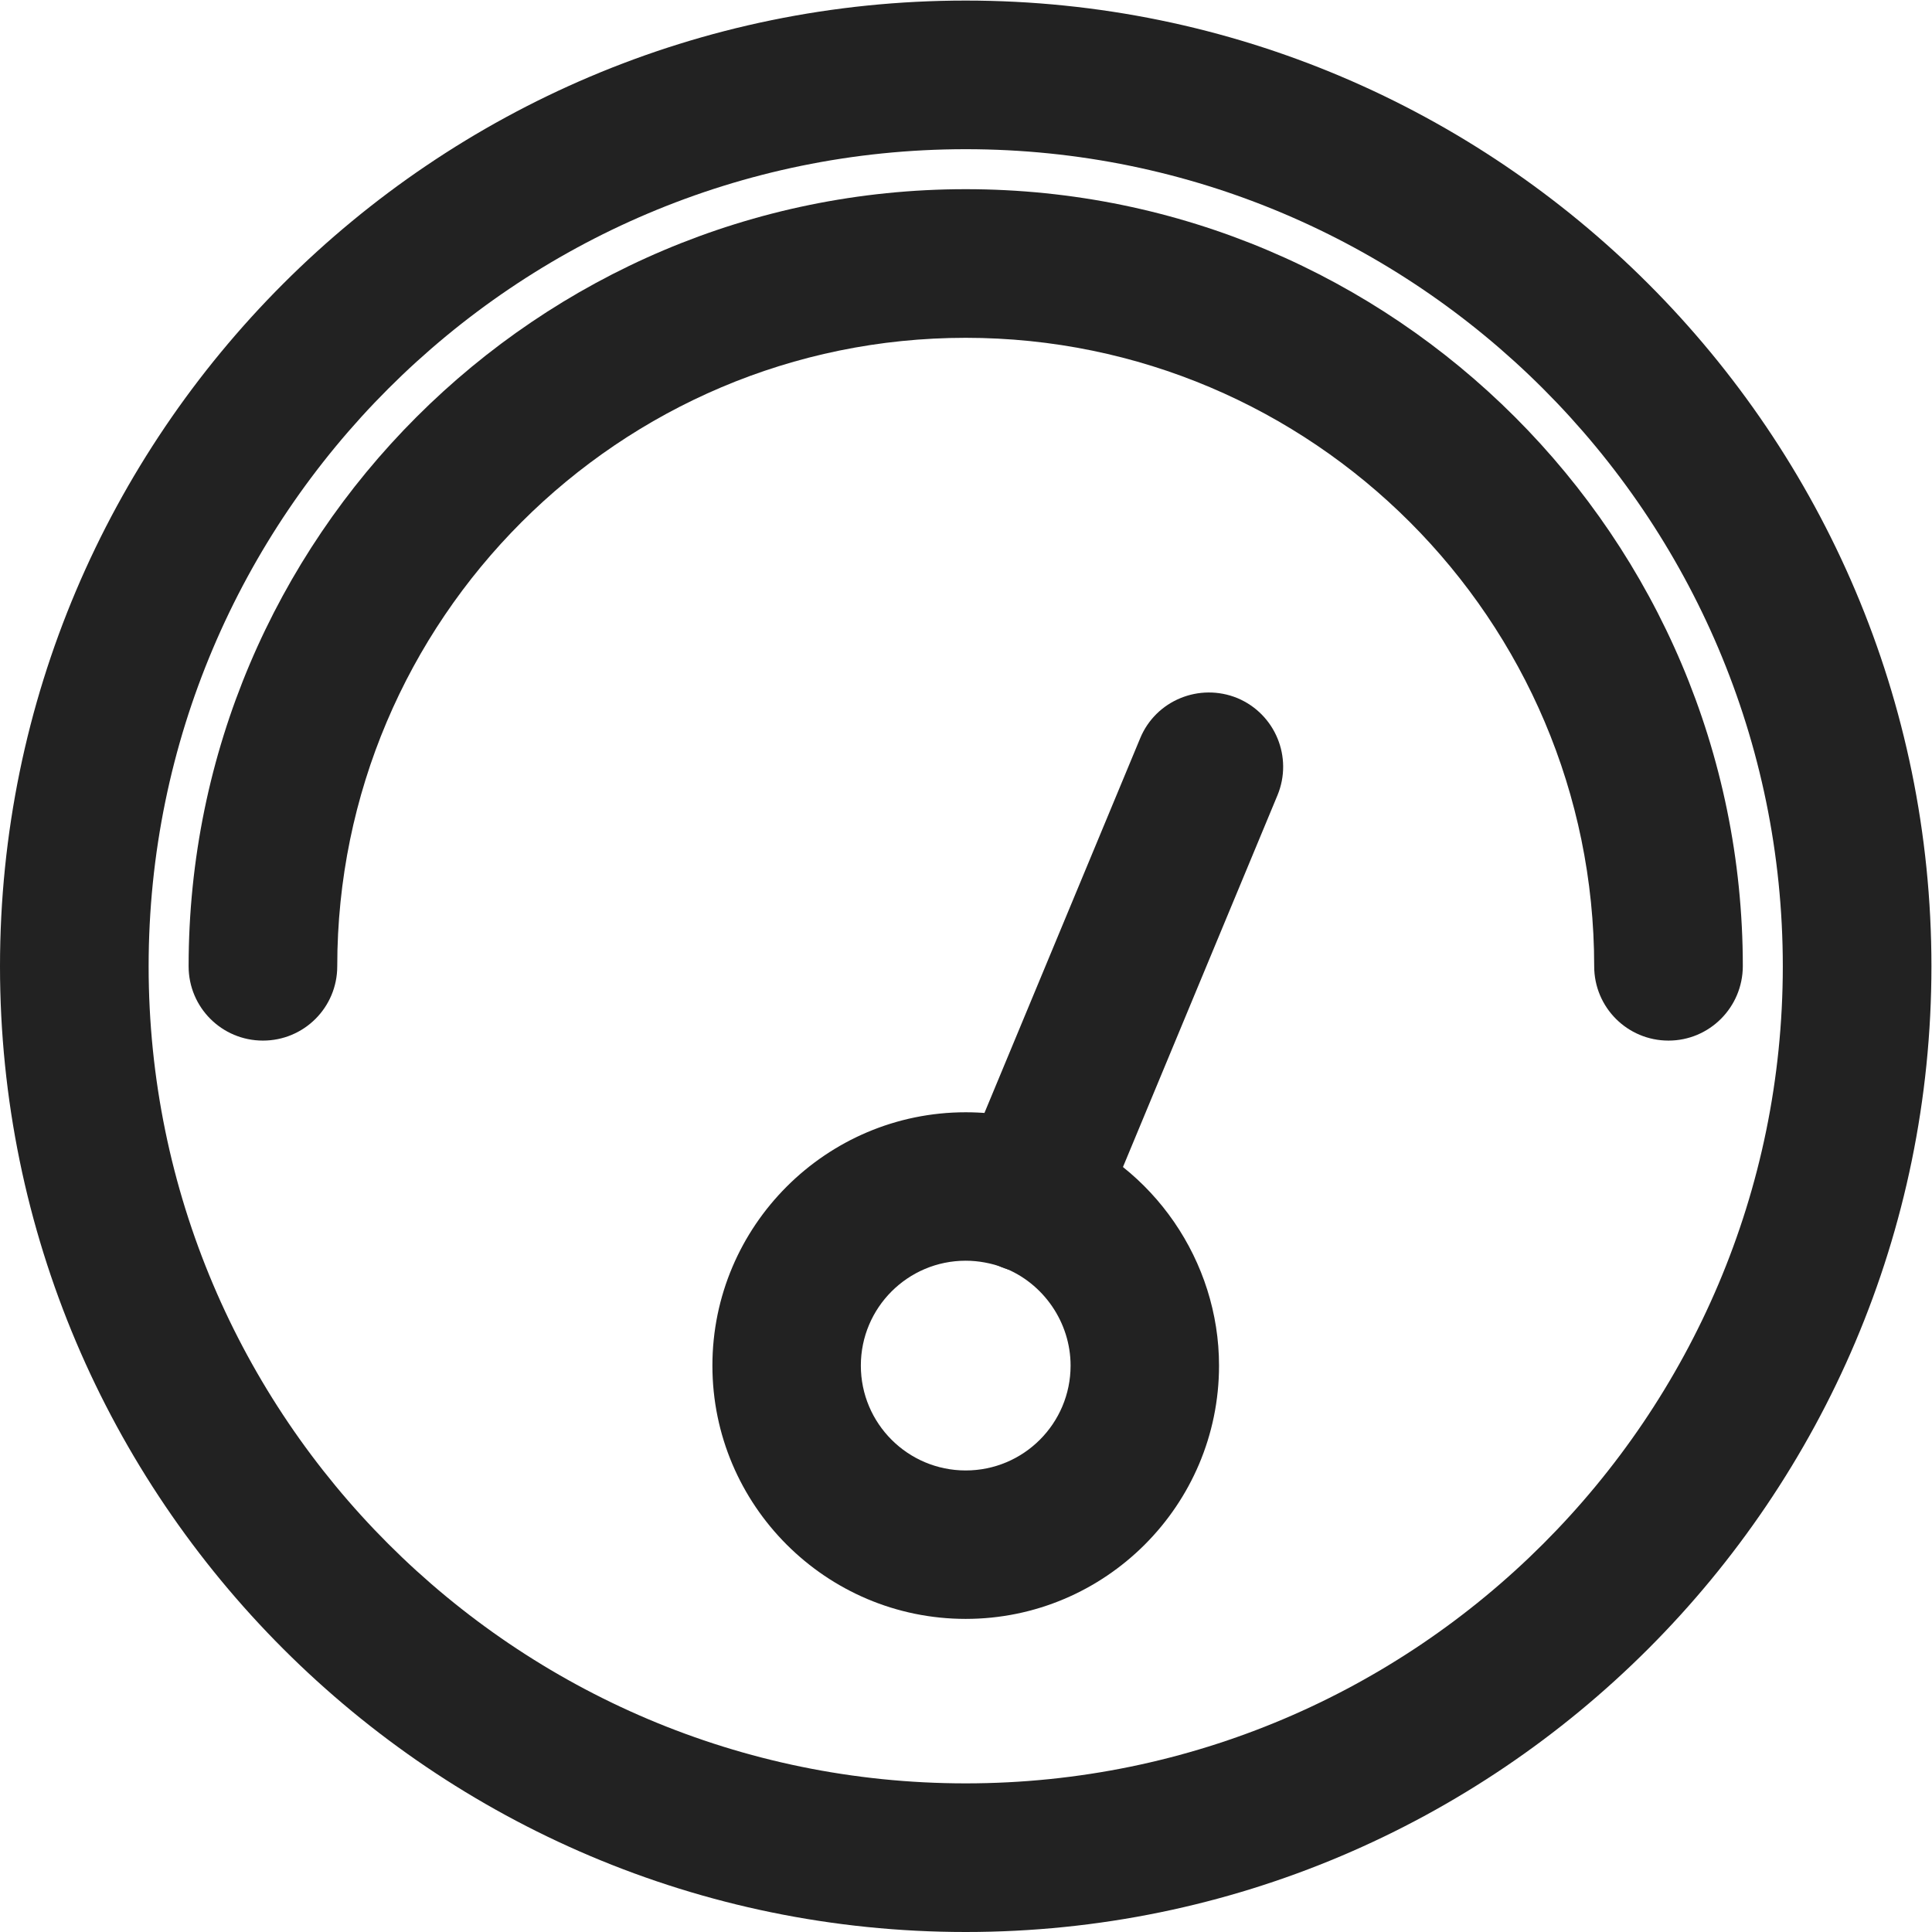
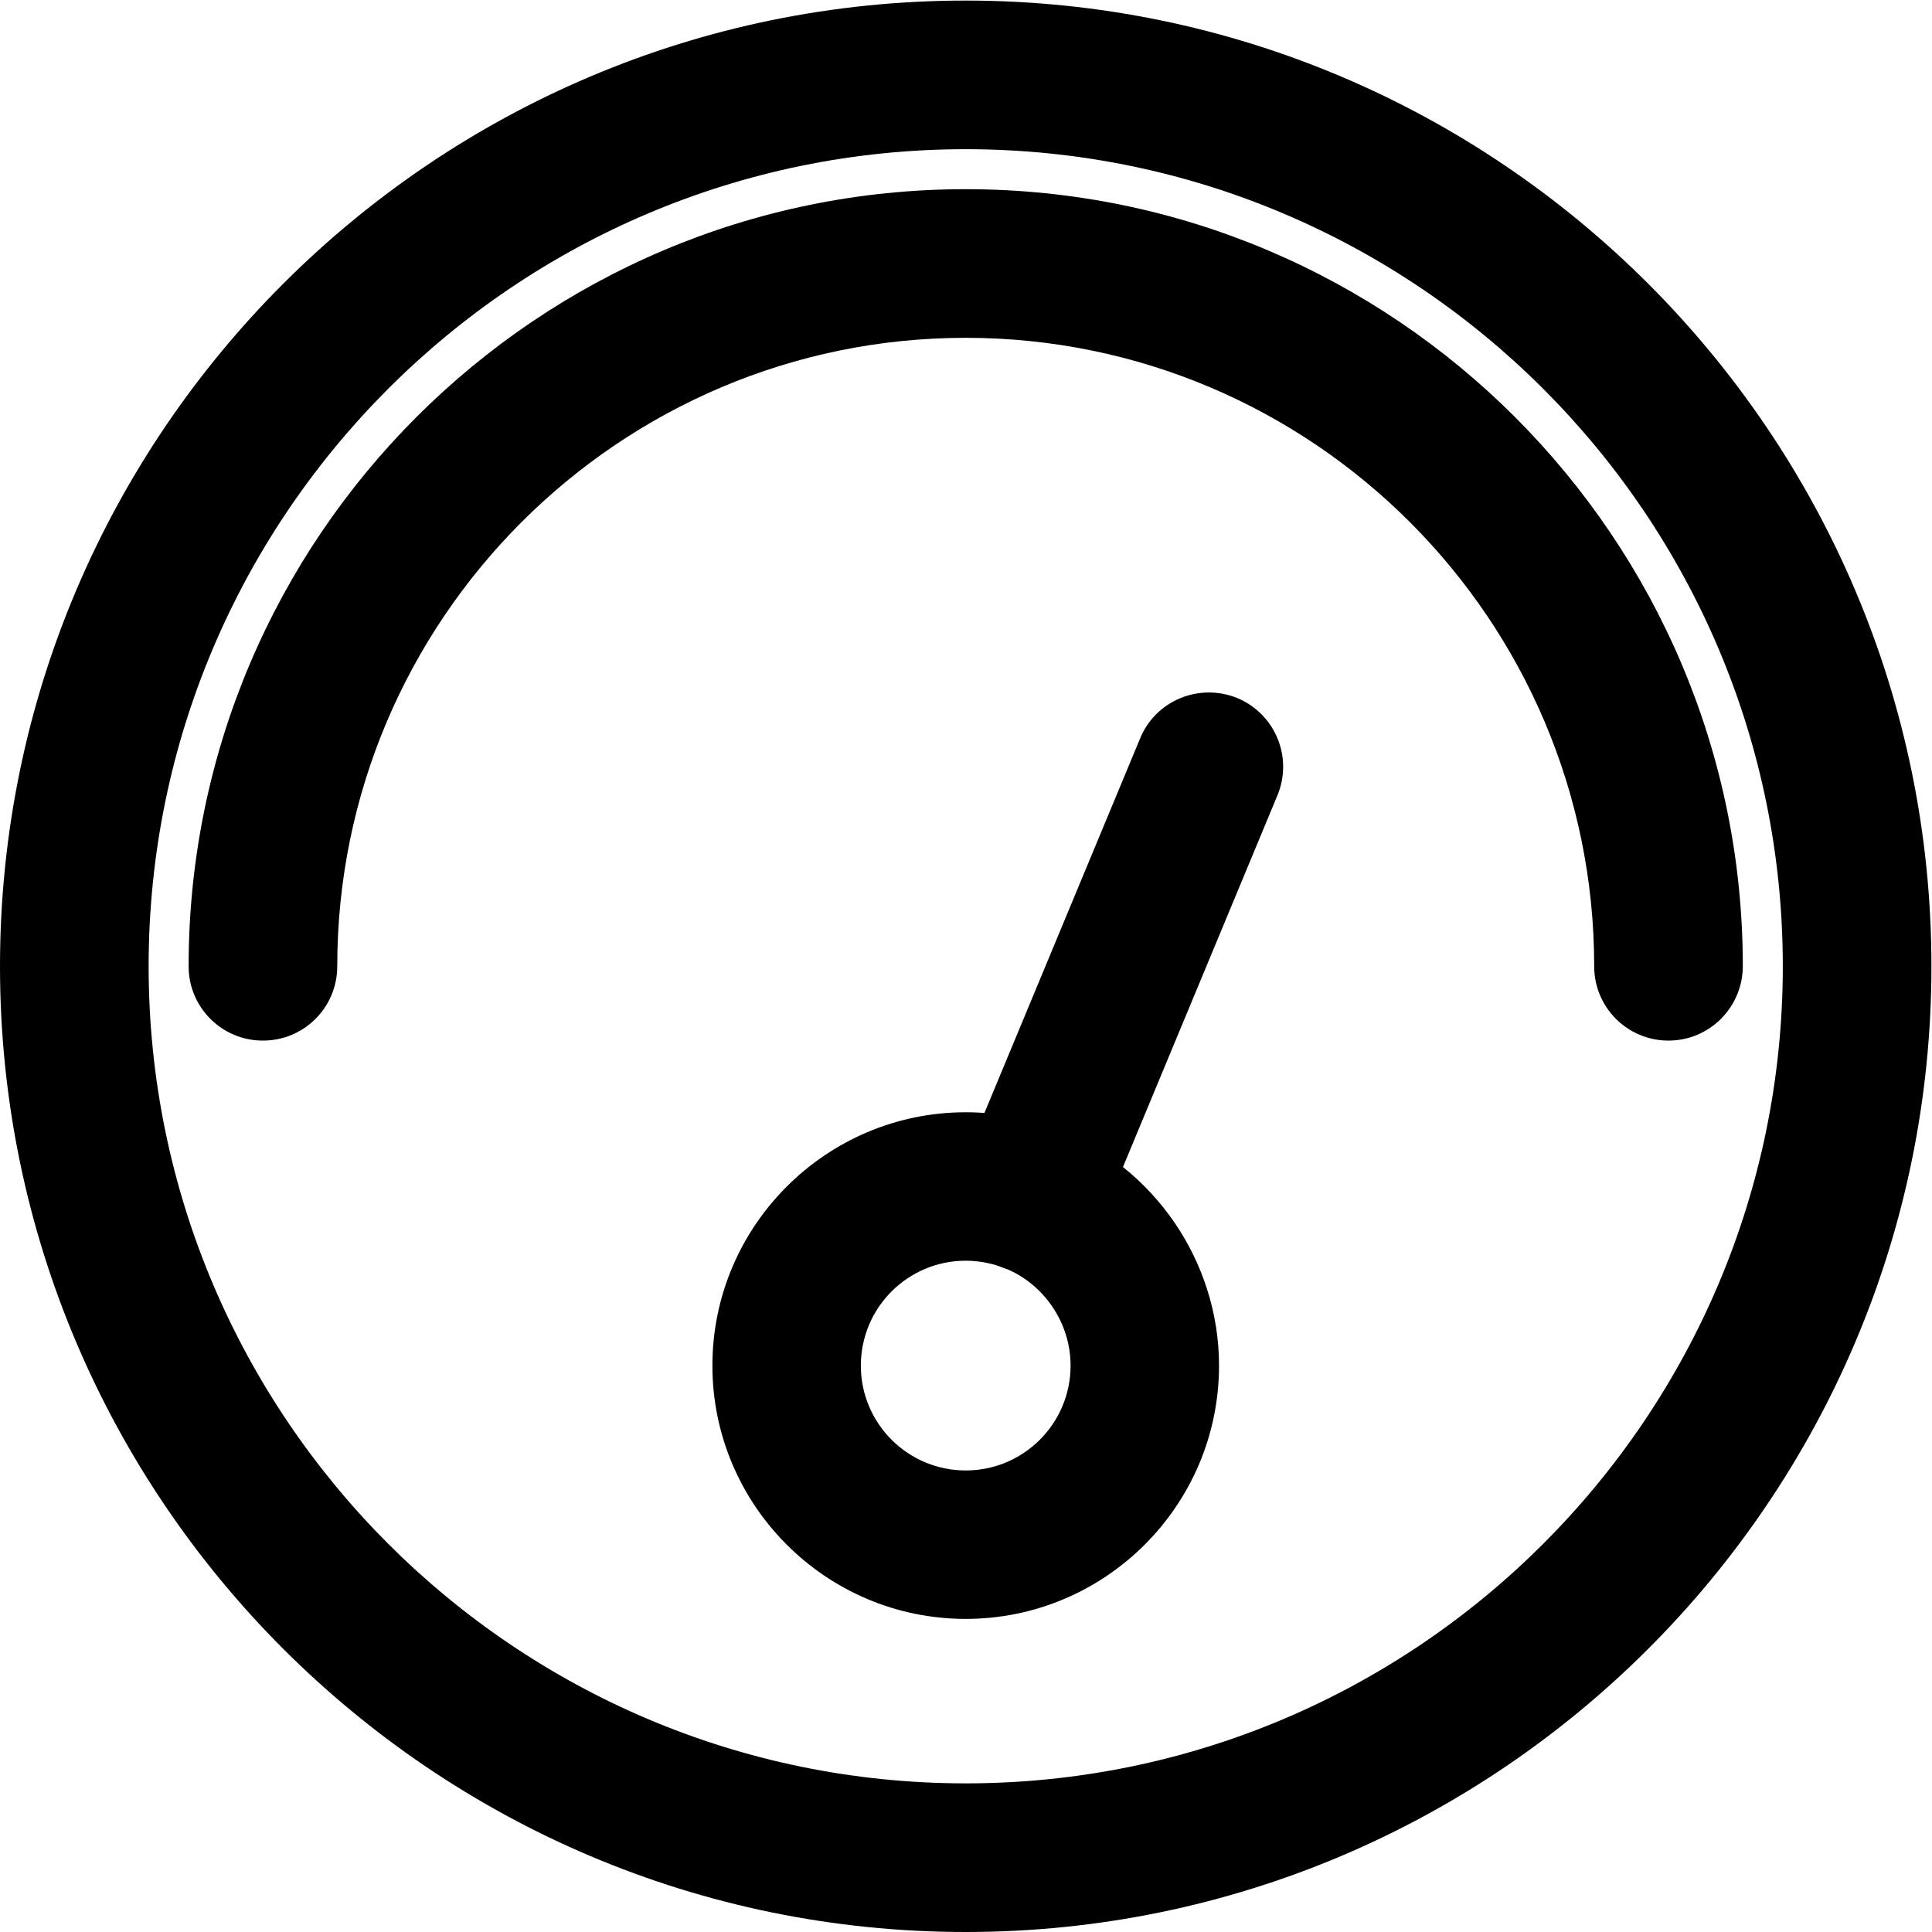
<svg xmlns="http://www.w3.org/2000/svg" t="1781007666596" class="icon" viewBox="0 0 1024 1024" version="1.1" p-id="7722" width="200" height="200">
-   <path d="M511.85 1024c-282.217 0-511.85-229.633-511.85-511.85S229.633 0.3 511.85 0.3s511.85 229.633 511.85 511.85-229.633 511.85-511.85 511.85z m0-944.923c-238.83 0-433.073 194.243-433.073 433.073s194.243 433.073 433.073 433.073S944.923 750.98 944.923 512.15 750.58 79.077 511.85 79.077z" fill="#222222" p-id="7723" />
-   <path d="M884.341 551.538c-21.794 0-39.388-17.595-39.388-39.388 0-183.646-149.456-333.102-333.102-333.102S178.748 328.504 178.748 512.15c0 21.794-17.595 39.388-39.388 39.388s-39.388-17.595-39.388-39.388c0-227.133 184.746-411.879 411.879-411.879s411.879 184.746 411.879 411.879c-0.1 21.794-17.695 39.388-39.388 39.388zM511.85 858.049c-74.078 0-134.261-60.282-134.261-134.261s60.282-134.261 134.261-134.261c16.595 0 32.69 2.999 47.986 8.797 51.585 19.694 86.275 70.179 86.275 125.463 0 74.078-60.282 134.261-134.261 134.261z m0-189.844c-30.691 0-55.584 24.893-55.584 55.584 0 30.691 24.893 55.584 55.584 55.584s55.584-24.893 55.584-55.584c0-22.893-14.396-43.787-35.69-51.985-6.398-2.299-13.096-3.599-19.894-3.599z" fill="#222222" p-id="7724" />
-   <path d="M545.64 674.502c-4.999 0-10.197-1-15.096-2.999-20.094-8.398-29.591-31.391-21.294-51.485l95.072-228.733c8.298-20.094 31.391-29.491 51.485-21.294 20.094 8.398 29.591 31.391 21.294 51.485L582.03 650.21c-6.298 15.096-20.894 24.293-36.389 24.293z" fill="#222222" p-id="7725" />
+   <path d="M511.85 1024c-282.217 0-511.85-229.633-511.85-511.85S229.633 0.3 511.85 0.3s511.85 229.633 511.85 511.85-229.633 511.85-511.85 511.85z m0-944.923c-238.83 0-433.073 194.243-433.073 433.073s194.243 433.073 433.073 433.073S944.923 750.98 944.923 512.15 750.58 79.077 511.85 79.077z" fill="currentColor" p-id="7723" />
+   <path d="M884.341 551.538c-21.794 0-39.388-17.595-39.388-39.388 0-183.646-149.456-333.102-333.102-333.102S178.748 328.504 178.748 512.15c0 21.794-17.595 39.388-39.388 39.388s-39.388-17.595-39.388-39.388c0-227.133 184.746-411.879 411.879-411.879s411.879 184.746 411.879 411.879c-0.1 21.794-17.695 39.388-39.388 39.388zM511.85 858.049c-74.078 0-134.261-60.282-134.261-134.261s60.282-134.261 134.261-134.261c16.595 0 32.69 2.999 47.986 8.797 51.585 19.694 86.275 70.179 86.275 125.463 0 74.078-60.282 134.261-134.261 134.261z m0-189.844c-30.691 0-55.584 24.893-55.584 55.584 0 30.691 24.893 55.584 55.584 55.584s55.584-24.893 55.584-55.584c0-22.893-14.396-43.787-35.69-51.985-6.398-2.299-13.096-3.599-19.894-3.599z" fill="currentColor" p-id="7724" />
+   <path d="M545.64 674.502c-4.999 0-10.197-1-15.096-2.999-20.094-8.398-29.591-31.391-21.294-51.485l95.072-228.733c8.298-20.094 31.391-29.491 51.485-21.294 20.094 8.398 29.591 31.391 21.294 51.485L582.03 650.21c-6.298 15.096-20.894 24.293-36.389 24.293z" fill="currentColor" p-id="7725" />
</svg>
